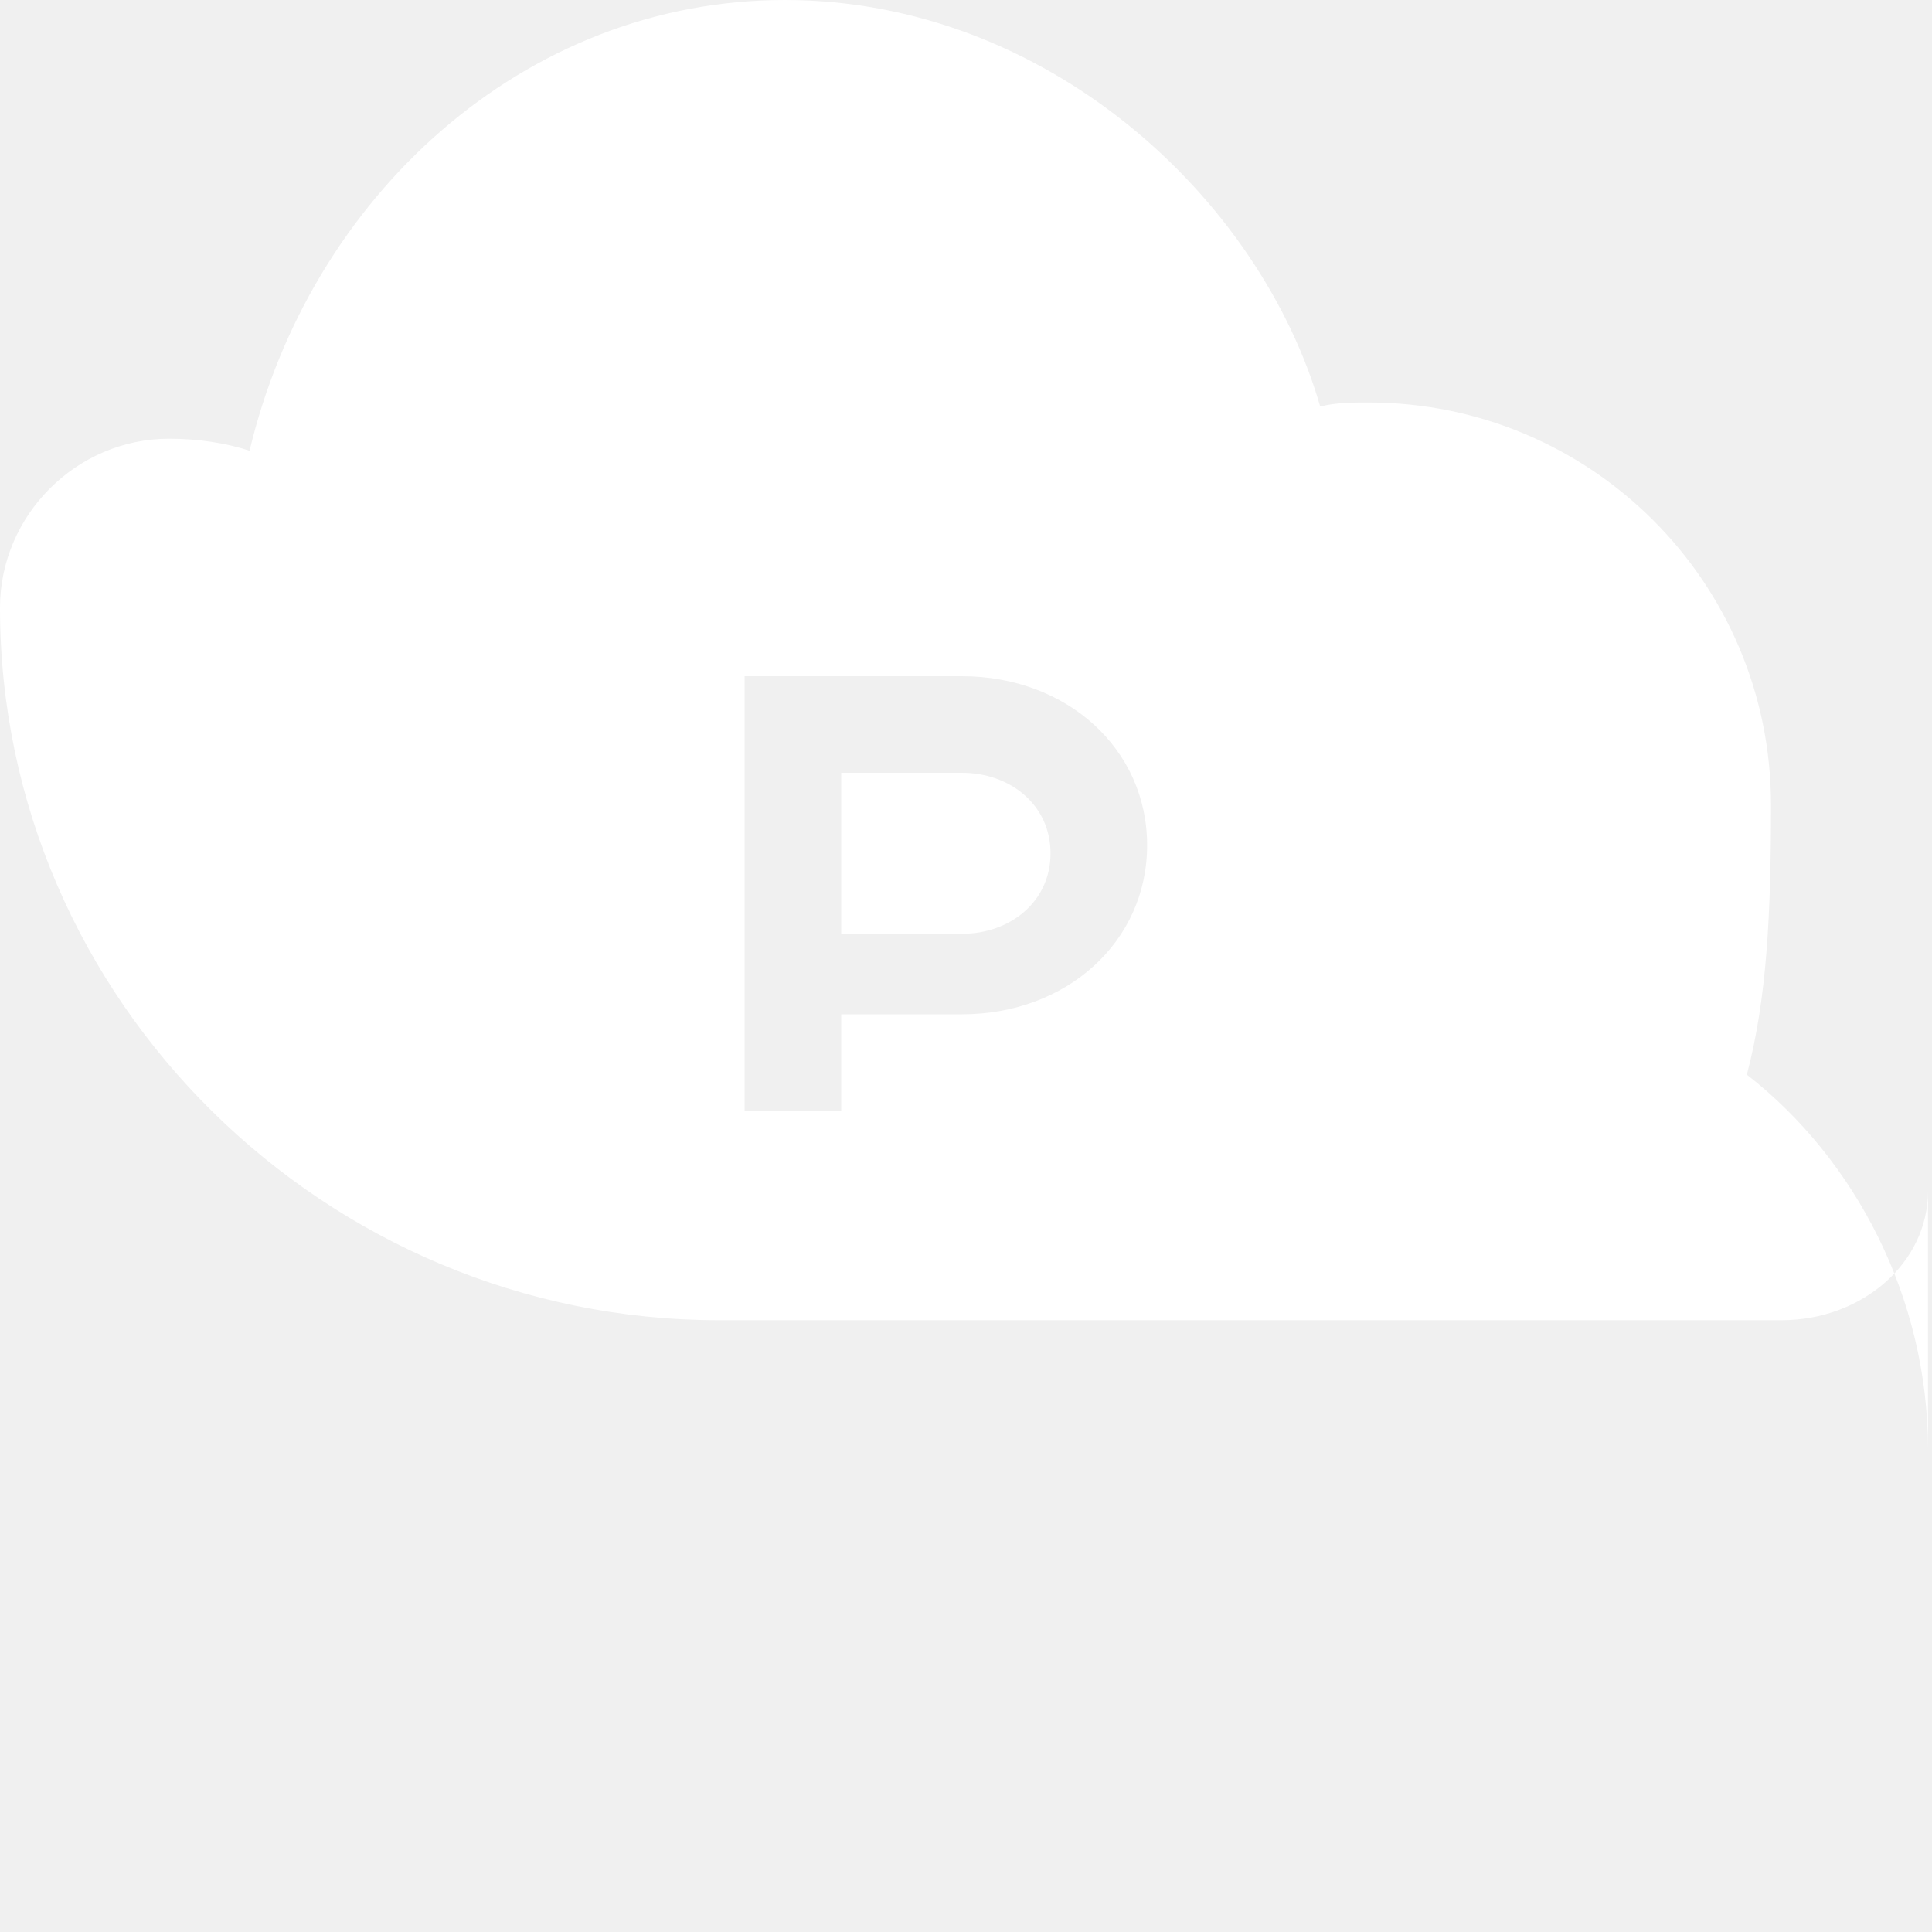
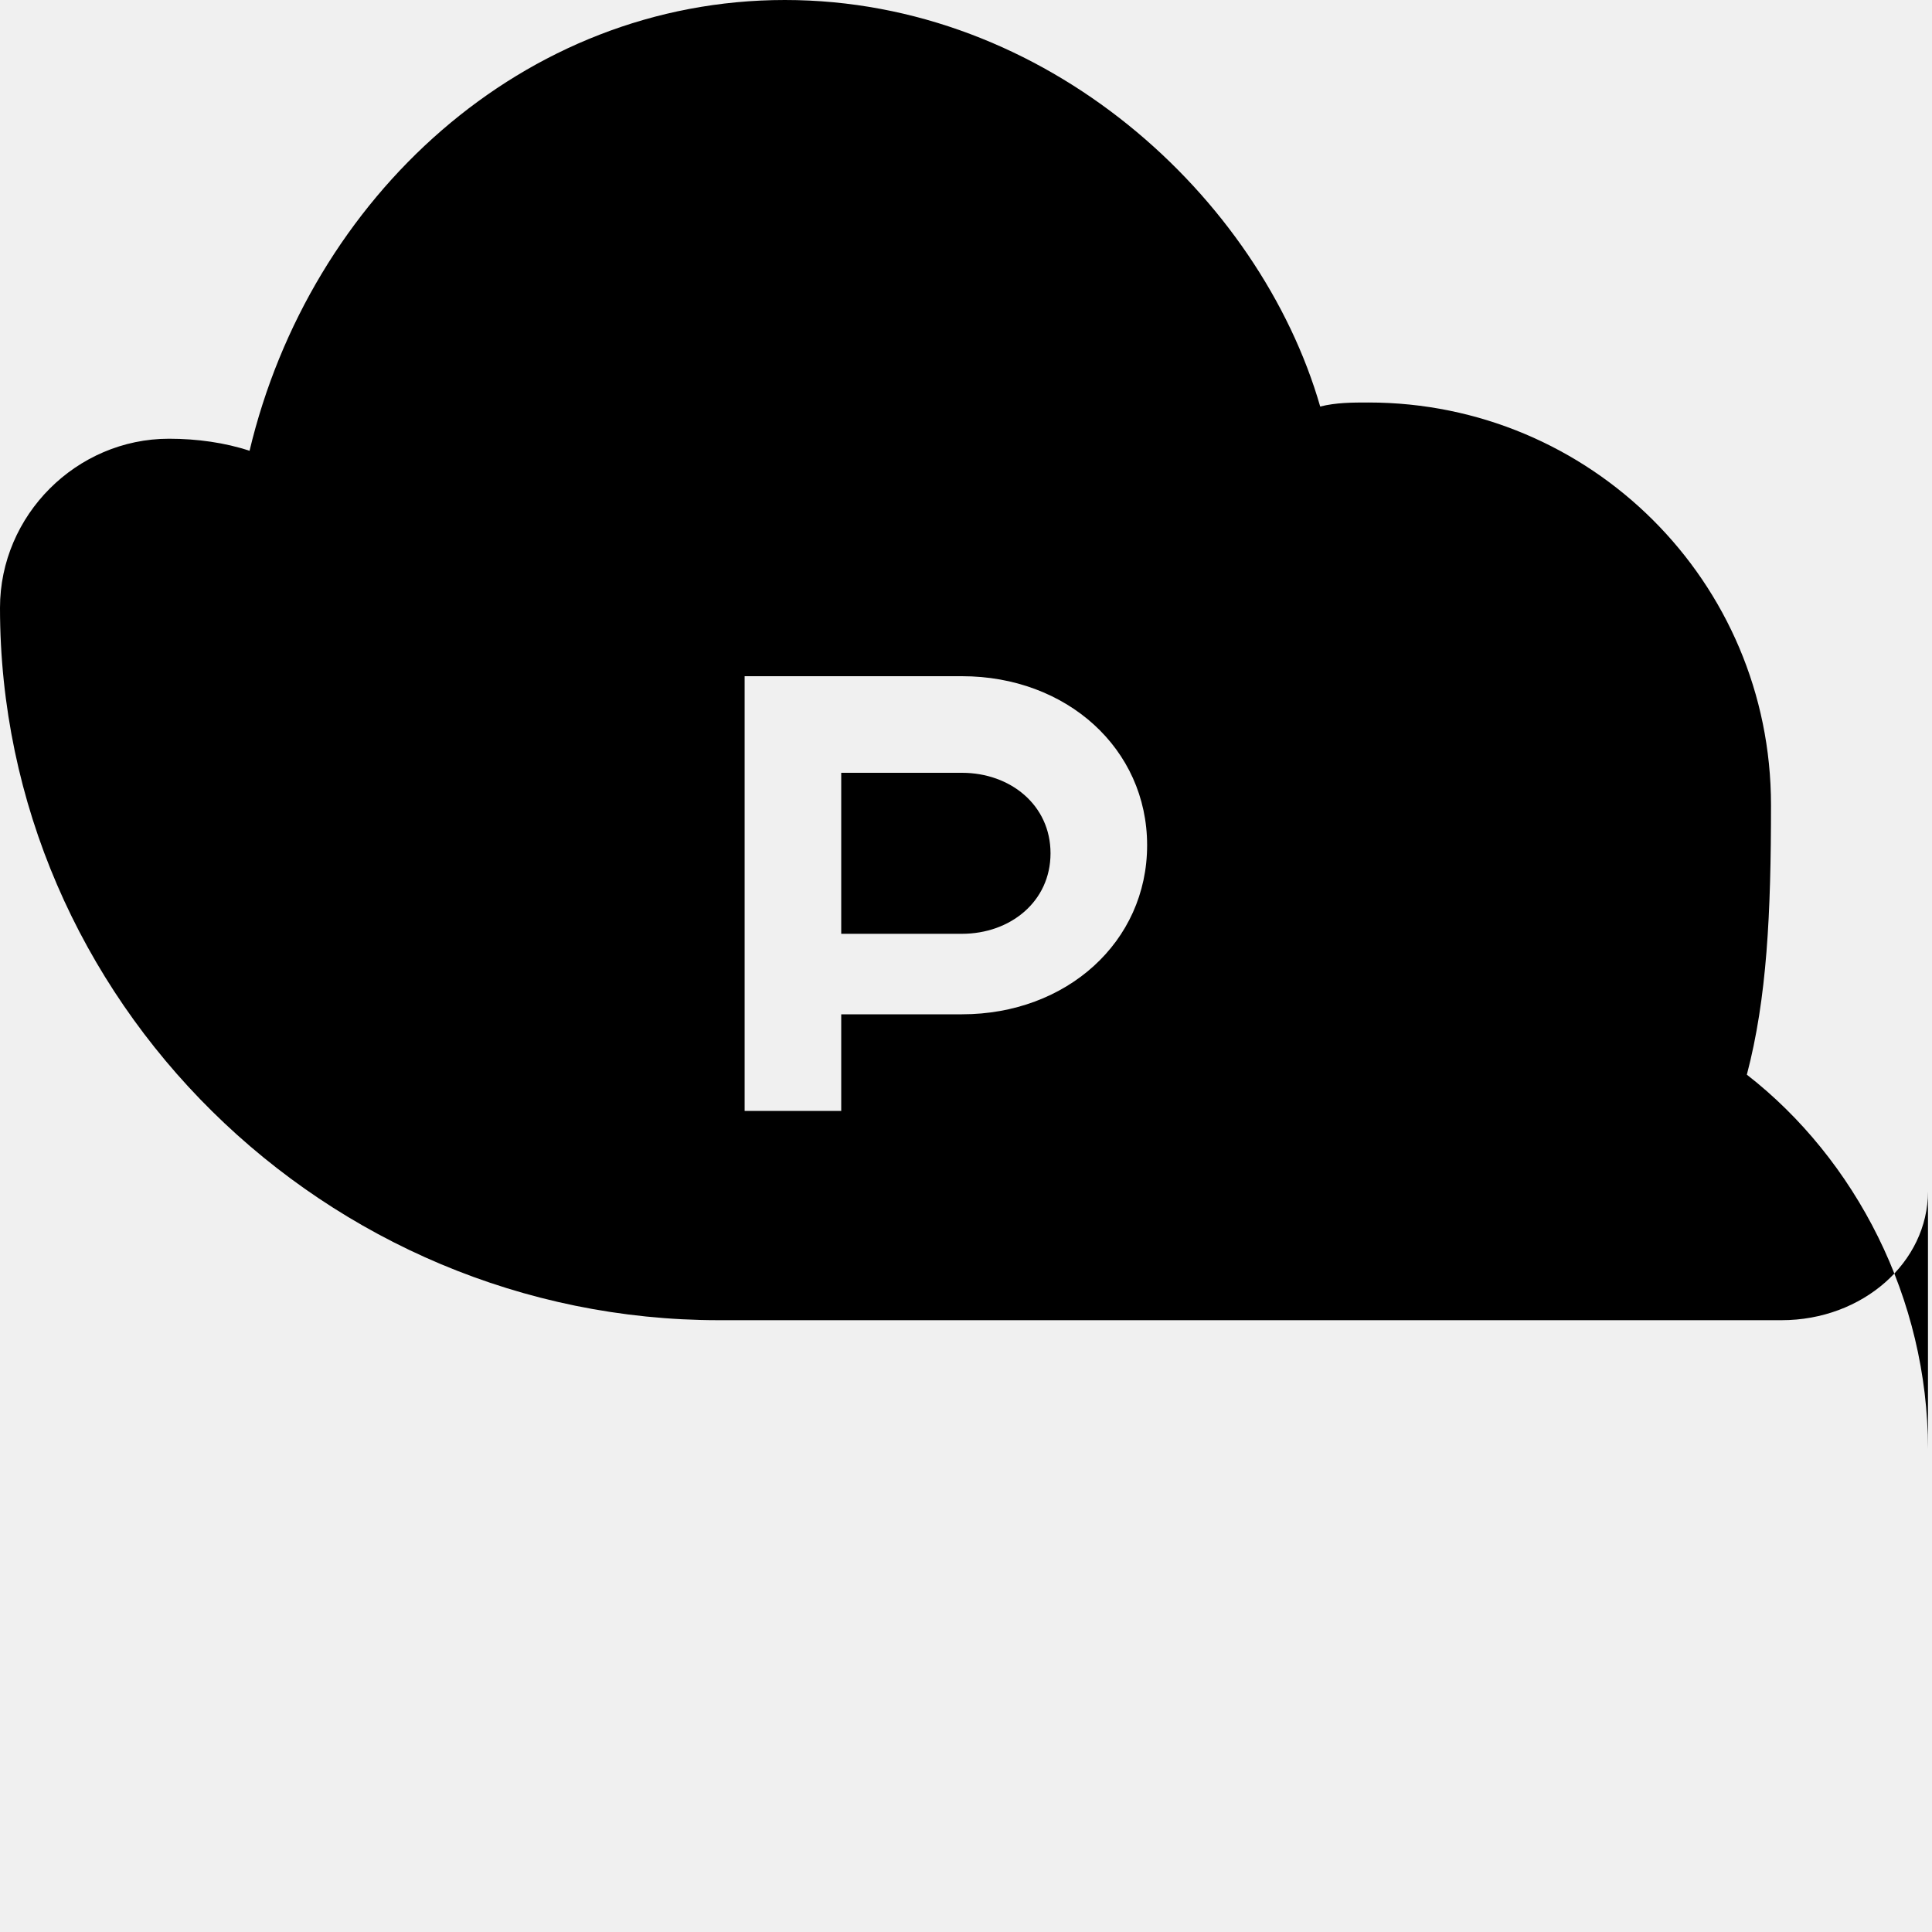
- <svg xmlns="http://www.w3.org/2000/svg" fill="#ffffff" role="img" viewBox="0 0 24 24">
-   <path fill-rule="evenodd" clip-rule="evenodd" d="M23.95 18c0-1.87-.9-3.6-2.25-4.65.25-.95.3-2 .3-3.35 0-2.78-2.25-5-5-5-.2 0-.4 0-.6.05C15.65 2.45 13 0 9.75 0 6.5 0 3.85 2.45 3.1 5.6c-.3-.1-.65-.15-1-.15C.95 5.45 0 6.4 0 7.55c0 4.88 4.05 8.85 8.93 8.85h13.2c1.01 0 1.82-.72 1.82-1.6zm-14.7-4.2V8.4h2.7c1.3 0 2.3.9 2.3 2.1 0 1.2-1 2.1-2.3 2.1h-1.5v1.2zm1.2-2.2h1.5c.6 0 1.1-.4 1.1-1s-.5-1-1.1-1h-1.5z" />
+ <svg xmlns="http://www.w3.org/2000/svg" role="img" viewBox="0 0 24 24">
+   <path fill="currentColor" fill-rule="evenodd" clip-rule="evenodd" d="M23.95 18c0-1.87-.9-3.6-2.25-4.65.25-.95.3-2 .3-3.35 0-2.78-2.25-5-5-5-.2 0-.4 0-.6.05C15.65 2.45 13 0 9.75 0 6.5 0 3.85 2.45 3.1 5.6c-.3-.1-.65-.15-1-.15C.95 5.45 0 6.4 0 7.55c0 4.88 4.05 8.85 8.93 8.85h13.2c1.01 0 1.82-.72 1.82-1.6zm-14.7-4.2V8.4h2.7c1.3 0 2.3.9 2.3 2.1 0 1.2-1 2.1-2.3 2.1h-1.5v1.2zm1.2-2.2h1.5c.6 0 1.1-.4 1.1-1s-.5-1-1.1-1h-1.5z" />
</svg>
